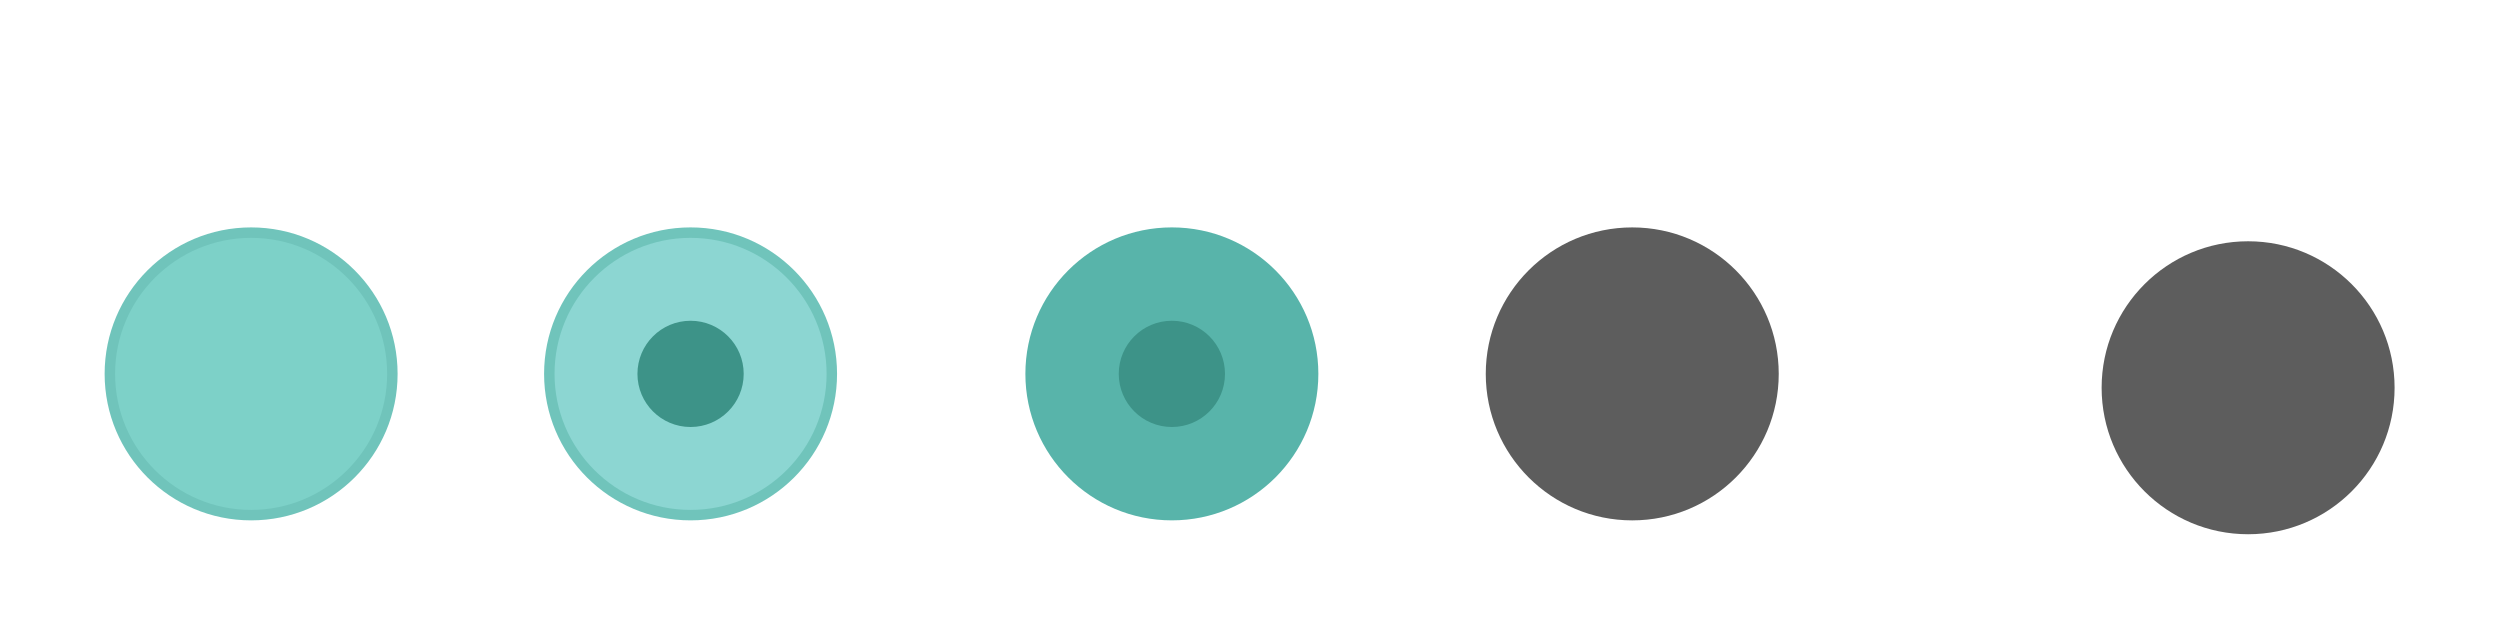
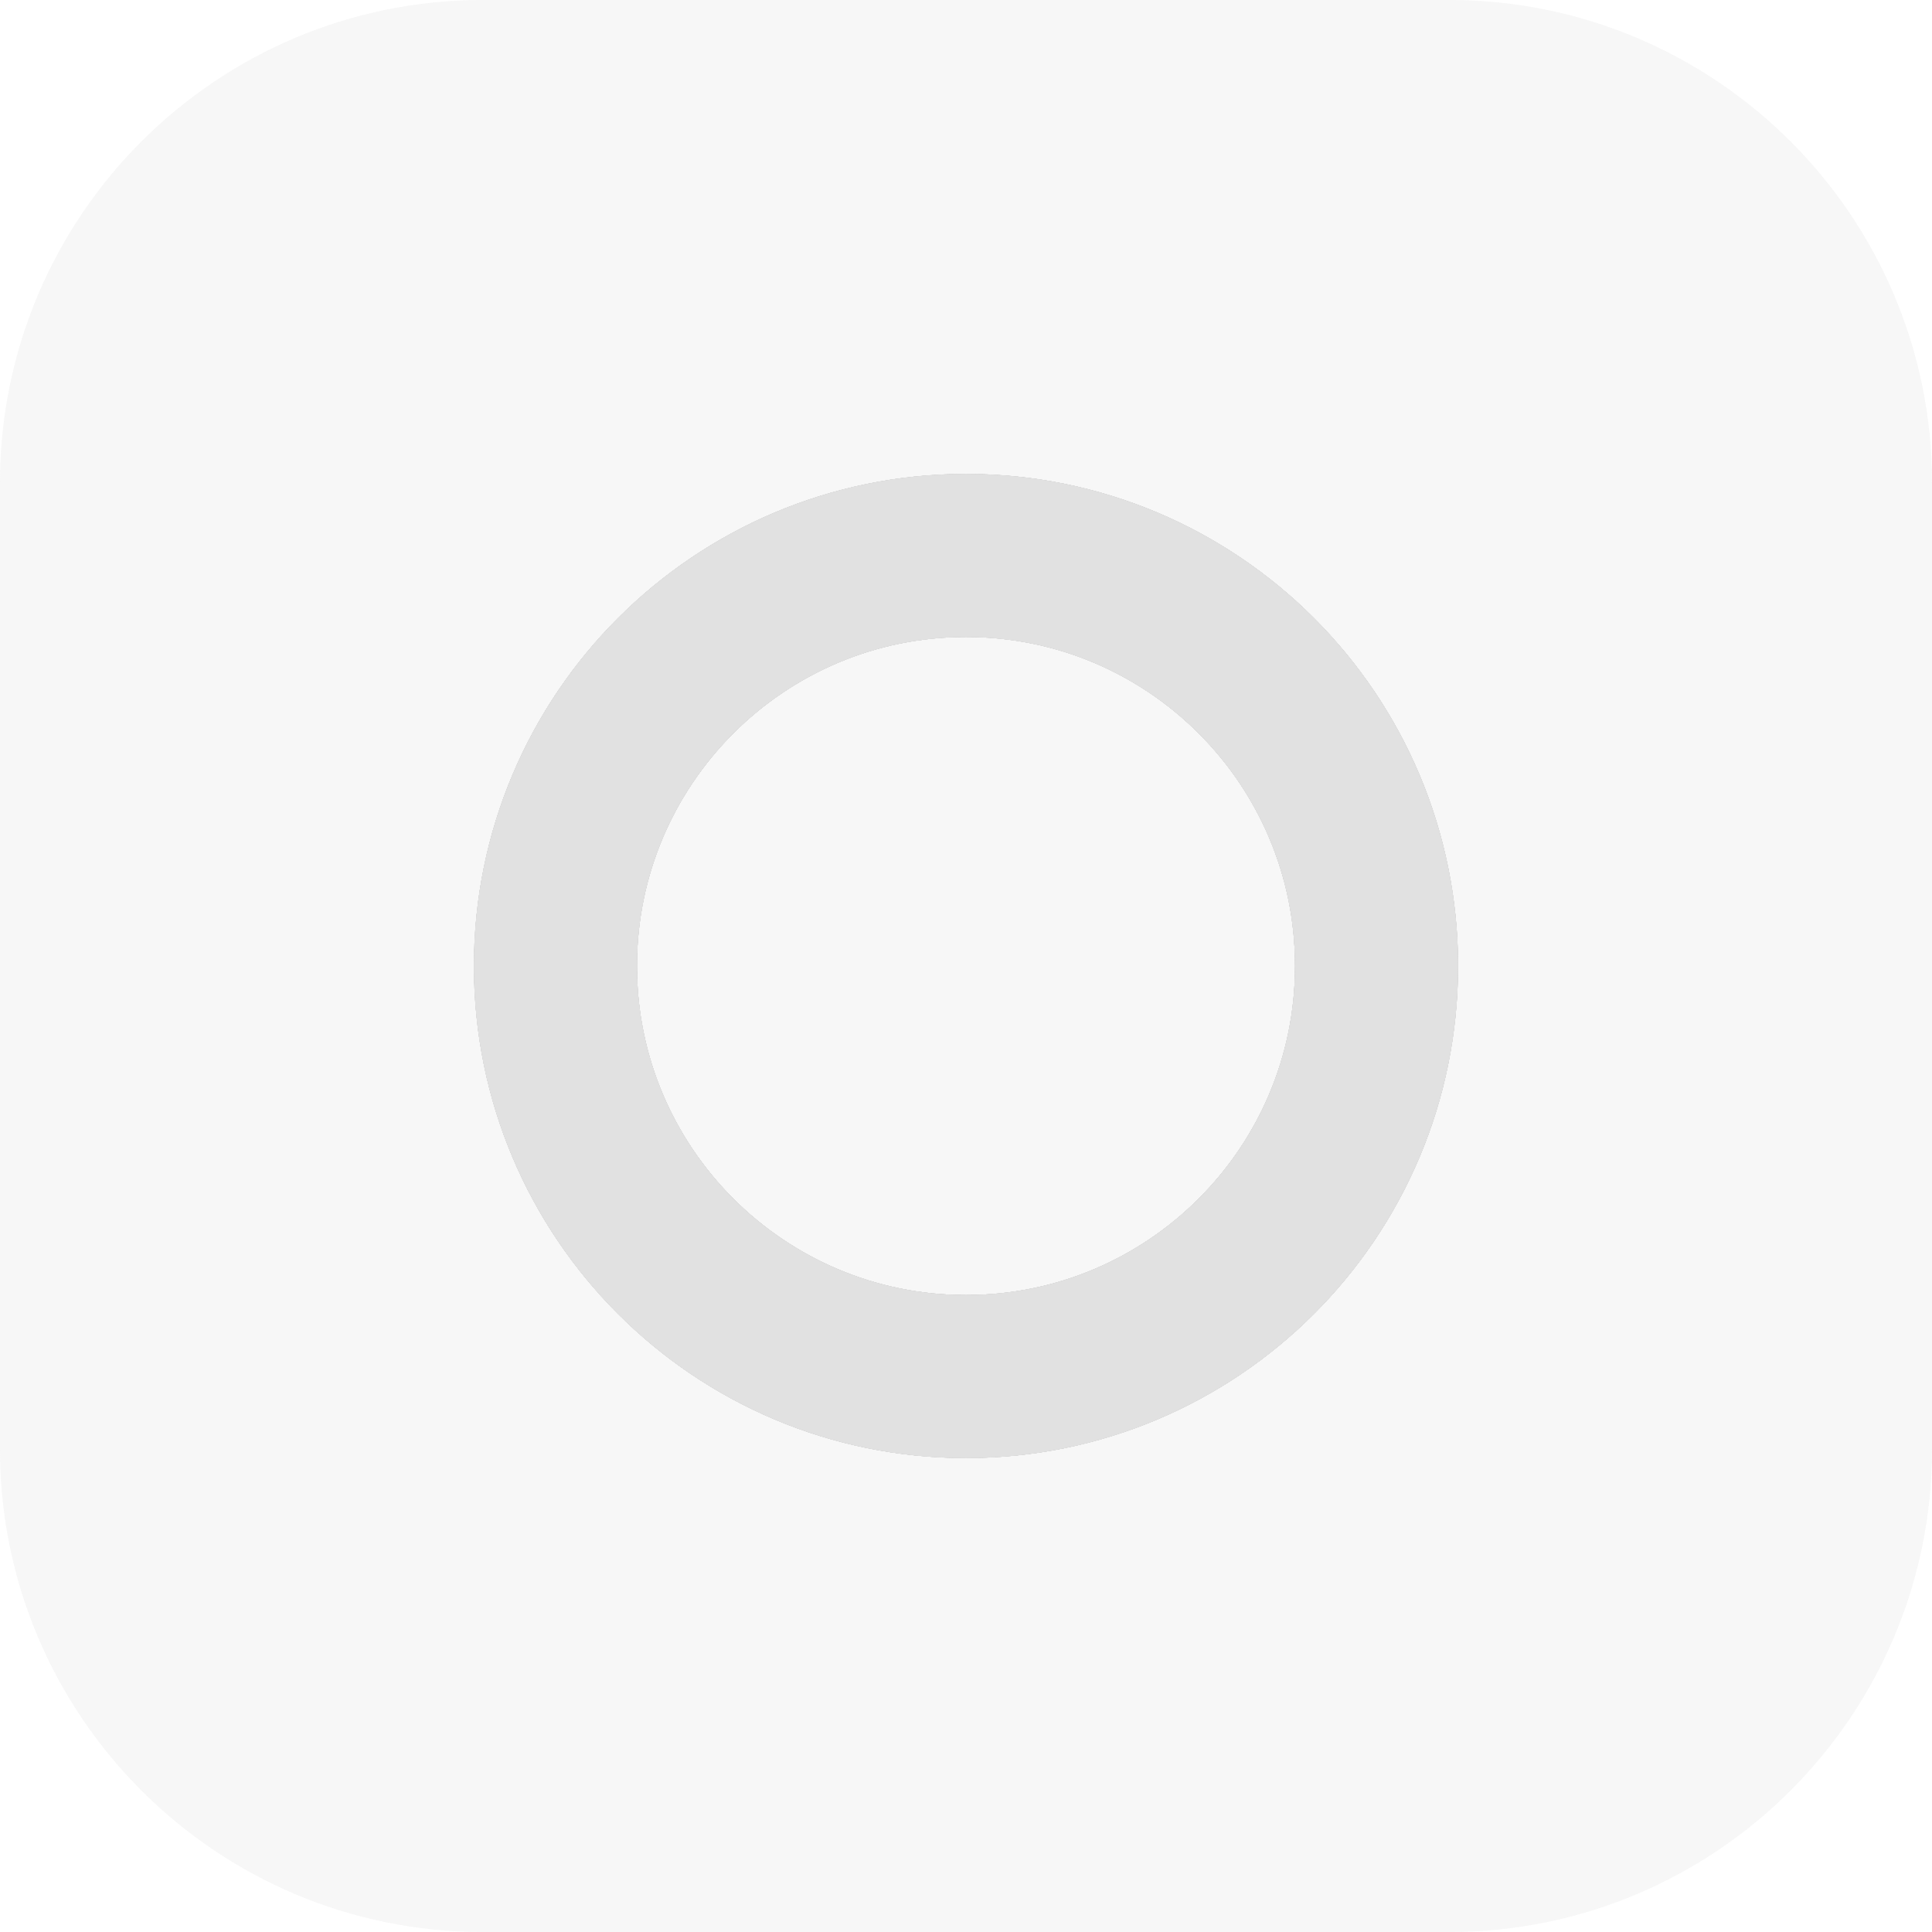
- <svg xmlns="http://www.w3.org/2000/svg" xmlns:xlink="http://www.w3.org/1999/xlink" width="119.467" height="29.867" id="svg4428" version="1.1">
-   <defs id="defs4430">
-     <linearGradient id="linearGradient3913">
-       <stop style="stop-color:#ffffff;stop-opacity:1;" offset="0" id="stop3915" />
-       <stop id="stop3921" offset="0.5" style="stop-color:#ffffff;stop-opacity:0.498;" />
-       <stop style="stop-color:#ffffff;stop-opacity:0;" offset="1" id="stop3917" />
-     </linearGradient>
-     <linearGradient id="linearGradient3868">
-       <stop style="stop-color:#5a5a5a;stop-opacity:1;" offset="0" id="stop3870" />
-       <stop style="stop-color:#646464;stop-opacity:1;" offset="1" id="stop3872" />
-     </linearGradient>
-     <linearGradient id="linearGradient3813">
-       <stop style="stop-color:#666666;stop-opacity:1;" offset="0" id="stop3815" />
-       <stop style="stop-color:#636363;stop-opacity:1;" offset="1" id="stop3817" />
-     </linearGradient>
-     <linearGradient id="linearGradient3787">
-       <stop style="stop-color:#e5e5df;stop-opacity:1;" offset="0" id="stop3789" />
-       <stop style="stop-color:#dadad4;stop-opacity:1;" offset="1" id="stop3791" />
-     </linearGradient>
-     <linearGradient id="linearGradient3806-3-5-6">
-       <stop style="stop-color:#303030;stop-opacity:1;" offset="0" id="stop3808-6-9-1" />
-       <stop style="stop-color:#232323;stop-opacity:1;" offset="1" id="stop3810-4-6-3" />
-     </linearGradient>
-     <linearGradient xlink:href="#linearGradient3787" id="linearGradient3793" x1="40" y1="1044.362" x2="40" y2="1032.362" gradientUnits="userSpaceOnUse" />
-     <linearGradient xlink:href="#linearGradient3787" id="linearGradient3828" gradientUnits="userSpaceOnUse" x1="40" y1="1044.362" x2="40" y2="1032.362" gradientTransform="matrix(1.166667,0,0,1.076923,-6.5,-80.33555)" />
-     <linearGradient xlink:href="#linearGradient3787-8" id="linearGradient3835" gradientUnits="userSpaceOnUse" gradientTransform="matrix(1.166667,0,0,1.076923,-35.5,-1105.698)" x1="40" y1="1044.362" x2="40" y2="1032.362" />
-     <linearGradient xlink:href="#linearGradient3787-8" id="linearGradient3835-4" gradientUnits="userSpaceOnUse" gradientTransform="matrix(1.166667,0,0,1.076923,-35.5,-1105.698)" x1="40" y1="1044.362" x2="40" y2="1032.362" />
-     <linearGradient id="linearGradient3787-8">
-       <stop style="stop-color:#f5f5ee;stop-opacity:1;" offset="0" id="stop3789-2" />
-       <stop style="stop-color:#e6e6df;stop-opacity:1;" offset="1" id="stop3791-6" />
-     </linearGradient>
-     <linearGradient xlink:href="#linearGradient3787-8" id="linearGradient3835-3" gradientUnits="userSpaceOnUse" gradientTransform="matrix(1.166667,0,0,1.076923,-35.5,-1105.698)" x1="40" y1="1044.362" x2="40" y2="1032.362" />
-     <linearGradient id="linearGradient3787-7">
-       <stop style="stop-color:#f5f5ee;stop-opacity:1;" offset="0" id="stop3789-3" />
-       <stop style="stop-color:#e6e6e0;stop-opacity:1;" offset="1" id="stop3791-3" />
-     </linearGradient>
-     <linearGradient xlink:href="#linearGradient3787" id="linearGradient3807" x1="11" y1="15.75" x2="11" y2="8.25" gradientUnits="userSpaceOnUse" />
-     <linearGradient xlink:href="#linearGradient3813" id="linearGradient3819" x1="29.5" y1="15.2" x2="29.5" y2="8.8" gradientUnits="userSpaceOnUse" />
-     <linearGradient xlink:href="#linearGradient4231" id="linearGradient3807-1" x1="10" y1="7" x2="10" y2="15.889" gradientUnits="userSpaceOnUse" />
-     <linearGradient id="linearGradient4231">
-       <stop id="stop4233" offset="0" style="stop-color:#e7e7e1;stop-opacity:1;" />
-       <stop id="stop4239" offset="1" style="stop-color:#dadad3;stop-opacity:1;" />
-     </linearGradient>
-     <linearGradient xlink:href="#linearGradient4231-1" id="linearGradient3807-1-1" x1="10" y1="15.889" x2="10" y2="7" gradientUnits="userSpaceOnUse" />
-     <linearGradient id="linearGradient4231-1">
-       <stop id="stop4233-6" offset="0" style="stop-color:#e5e5de;stop-opacity:1;" />
-       <stop id="stop4239-7" offset="1" style="stop-color:#dadad3;stop-opacity:1;" />
-     </linearGradient>
-     <linearGradient id="linearGradient4363">
-       <stop style="stop-color:#979791;stop-opacity:1;" offset="0" id="stop4365" />
-       <stop style="stop-color:#dadad4;stop-opacity:0;" offset="1" id="stop4367" />
-     </linearGradient>
-     <linearGradient id="linearGradient4363-7">
-       <stop style="stop-color:#f5f5ef;stop-opacity:1;" offset="0" id="stop4365-9" />
-       <stop style="stop-color:#dadad4;stop-opacity:0;" offset="1" id="stop4367-8" />
-     </linearGradient>
-     <linearGradient xlink:href="#linearGradient4231-7" id="linearGradient4361" gradientUnits="userSpaceOnUse" gradientTransform="matrix(1.1875,0,0,1,-41.25,0)" x1="248.632" y1="79" x2="248.632" y2="58" />
-     <linearGradient id="linearGradient4231-7">
-       <stop id="stop4233-4" offset="0" style="stop-color:#e6e6df;stop-opacity:1;" />
-       <stop id="stop4239-8" offset="1" style="stop-color:#d1d1ca;stop-opacity:1;" />
-     </linearGradient>
-     <linearGradient xlink:href="#linearGradient4231-7" id="linearGradient3127" gradientUnits="userSpaceOnUse" gradientTransform="matrix(1.1875,0,0,1,-262.25,-55.99998)" x1="248.632" y1="79" x2="248.632" y2="58" />
-     <linearGradient xlink:href="#linearGradient4231-7" id="linearGradient3154" gradientUnits="userSpaceOnUse" gradientTransform="matrix(1.1875,0,0,1,-262.25,-55.99998)" x1="248.632" y1="79" x2="248.632" y2="58" />
-     <linearGradient xlink:href="#linearGradient4231-7" id="linearGradient3159" gradientUnits="userSpaceOnUse" gradientTransform="matrix(1.1875,0,0,1,-249.25,-54.99998)" x1="248.632" y1="79" x2="248.632" y2="58" />
-     <linearGradient xlink:href="#linearGradient4231-7-9" id="linearGradient3159-0" gradientUnits="userSpaceOnUse" gradientTransform="matrix(1.1875,0,0,1,-262.25,-55.99998)" x1="248.632" y1="79" x2="248.632" y2="58" />
-     <linearGradient id="linearGradient4231-7-9">
-       <stop id="stop4233-4-2" offset="0" style="stop-color:#e6e6df;stop-opacity:1;" />
-       <stop id="stop4239-8-9" offset="1" style="stop-color:#d1d1ca;stop-opacity:1;" />
-     </linearGradient>
-     <linearGradient id="linearGradient4231-5">
-       <stop id="stop4233-41" offset="0" style="stop-color:#e5e5de;stop-opacity:1;" />
-       <stop id="stop4239-73" offset="1" style="stop-color:#dadad3;stop-opacity:1;" />
-     </linearGradient>
-     <linearGradient xlink:href="#linearGradient4231-7-7" id="linearGradient3159-1" gradientUnits="userSpaceOnUse" gradientTransform="matrix(1.1875,0,0,1,-262.25,-55.99998)" x1="248.632" y1="79" x2="248.632" y2="58" />
-     <linearGradient id="linearGradient4231-7-7">
-       <stop id="stop4233-4-7" offset="0" style="stop-color:#e6e6df;stop-opacity:1;" />
-       <stop id="stop4239-8-2" offset="1" style="stop-color:#d1d1ca;stop-opacity:1;" />
-     </linearGradient>
-     <linearGradient xlink:href="#linearGradient4231-73" id="linearGradient3807-1-7" x1="10" y1="15.889" x2="10" y2="7" gradientUnits="userSpaceOnUse" />
-     <linearGradient id="linearGradient4231-73">
-       <stop id="stop4233-1" offset="0" style="stop-color:#e5e5de;stop-opacity:1;" />
-       <stop id="stop4239-85" offset="1" style="stop-color:#dadad3;stop-opacity:1;" />
-     </linearGradient>
-   </defs>
-   <g id="layer1" transform="translate(0,-1092.653)">
-     <g id="4" transform="translate(86.4,-3.2)" />
-     <g id="active-center" transform="matrix(0.01754682,0,0,-0.01754674,2.881474,1117.591)" style="stroke-width:1.261">
-       <path id="path899" style="fill:#70c4bb;fill-opacity:1;fill-rule:evenodd;stroke:none;stroke-width:1.345;enable-background:new;opacity:0" d="m 519.669,-52.931 c 251.8,0 455.92,204.124 455.92,455.928 0,251.795 -204.12,455.92 -455.92,455.92 -251.799,0 -455.924,-204.125 -455.924,-455.92 0,-251.804 204.125,-455.928 455.924,-455.928" />
-       <path d="m 519.669,4.057 c 220.326,0 398.932,178.61 398.932,398.939 0,220.321 -178.606,398.932 -398.932,398.932 -220.325,0 -398.935,-178.611 -398.935,-398.932 0,-220.33 178.61,-398.939 398.935,-398.939" style="fill:#70c4bb;fill-opacity:1;fill-rule:evenodd;stroke:none;stroke-width:1.345;enable-background:new" id="path14-3" />
-       <path d="m 519.667,32.559 c 204.586,0 370.438,165.849 370.438,370.438 0,204.581 -165.852,370.43 -370.438,370.43 -204.585,0 -370.437,-165.849 -370.437,-370.43 0,-204.588 165.853,-370.438 370.437,-370.438" style="fill:#7dd1c8;fill-opacity:1;fill-rule:evenodd;stroke:none;stroke-width:1.345;enable-background:new" id="path16-6" />
+ <svg xmlns="http://www.w3.org/2000/svg" width="16" height="16" viewBox="0 0 16 16" version="1.1">
+   <g id="active-center">
+     <rect width="16" height="16" fill="#000000" opacity="0" />
+     <g fill="none" stroke="#e1e1e1" stroke-width="1.35" stroke-linecap="round" stroke-linejoin="round" opacity="1">
+       <circle cx="8" cy="8" r="3.4" />
    </g>
-     <g id="hover-center" transform="matrix(0.01754674,0,0,-0.01754674,24.89582,1118.601)" style="stroke-width:1.261">
-       <path id="path901" style="opacity:0;fill:#8cd6d2;fill-opacity:1;fill-rule:evenodd;stroke:none;stroke-width:1.345;enable-background:new" d="m 461.865,4.637 c 251.802,0 455.923,204.125 455.923,455.929 0,251.795 -204.121,455.921 -455.923,455.921 -251.801,0 -455.927,-204.126 -455.927,-455.921 0,-251.805 204.126,-455.929 455.927,-455.929" />
-       <path d="m 461.864,61.63 c 220.326,0 398.931,178.608 398.931,398.936 0,220.32 -178.605,398.929 -398.931,398.929 -220.324,0 -398.934,-178.609 -398.934,-398.929 0,-220.328 178.61,-398.936 398.934,-398.936" style="fill:#70c4bb;fill-opacity:1;fill-rule:evenodd;stroke:none;stroke-width:1.345;enable-background:new" id="path14-3-7" />
-       <path d="m 461.863,90.129 c 204.587,0 370.439,165.849 370.439,370.437 0,204.581 -165.853,370.43 -370.439,370.43 -204.586,0 -370.439,-165.849 -370.439,-370.43 0,-204.588 165.854,-370.437 370.439,-370.437" style="fill:#8cd6d2;fill-opacity:1;fill-rule:evenodd;stroke:none;stroke-width:1.345;enable-background:new" id="path16-5" />
-       <ellipse cy="-460.562" cx="461.863" id="path4179" style="opacity:1;fill:#3d9388;fill-opacity:1;stroke:none;stroke-width:121.58;stroke-miterlimit:4;stroke-dasharray:none;stroke-opacity:1;enable-background:new" rx="144.677" ry="144.677" transform="scale(1,-1)" />
+   </g>
+   <g id="inactive-center">
+     <rect width="16" height="16" fill="#000000" opacity="0" />
+     <g fill="none" stroke="#787878" stroke-width="1.35" stroke-linecap="round" stroke-linejoin="round" opacity="1">
+       <circle cx="8" cy="8" r="3.4" />
    </g>
-     <g id="pressed-center" transform="matrix(0.01754674,0,0,-0.01754682,47.89582,1118.7)" style="stroke-width:1.261">
-       <path d="m 461.864,10.287 c 251.802,0 455.923,204.124 455.923,455.927 0,251.794 -204.122,455.919 -455.923,455.919 -251.801,0 -455.927,-204.125 -455.927,-455.919 0,-251.804 204.126,-455.927 455.927,-455.927" style="fill:#58b4aa;fill-opacity:1;fill-rule:evenodd;stroke:none;stroke-width:1.345;opacity:0" id="path903" />
-       <path id="path14-2" style="fill:#58b4aa;fill-opacity:1;fill-rule:evenodd;stroke:none;stroke-width:1.345" d="m 461.864,67.278 c 220.326,0 398.933,178.608 398.933,398.936 0,220.32 -178.606,398.929 -398.933,398.929 -220.326,0 -398.936,-178.609 -398.936,-398.929 0,-220.328 178.611,-398.936 398.936,-398.936" />
-       <path id="path16-9" style="fill:#58b4aa;fill-opacity:1;fill-rule:evenodd;stroke:none;stroke-width:1.345" d="m 461.863,95.779 c 204.587,0 370.439,165.848 370.439,370.436 0,204.58 -165.853,370.428 -370.439,370.428 -204.586,0 -370.439,-165.848 -370.439,-370.428 0,-204.587 165.854,-370.436 370.439,-370.436" />
-       <ellipse transform="scale(1,-1)" ry="144.676" rx="144.677" style="opacity:1;fill:#3d9388;fill-opacity:1;stroke:none;stroke-width:121.58;stroke-miterlimit:4;stroke-dasharray:none;stroke-opacity:1;enable-background:new" id="path4179-6" cx="461.863" cy="-466.21" />
+   </g>
+   <g id="hover-center">
+     <rect width="16" height="16" fill="#000000" opacity="0" />
+     <rect width="16" height="16" rx="4" fill="#e1e1e1" opacity="0.11" />
+     <g fill="none" stroke="#e1e1e1" stroke-width="1.35" stroke-linecap="round" stroke-linejoin="round" opacity="1">
+       <circle cx="8" cy="8" r="3.4" />
    </g>
-     <g transform="translate(-223,1371.158)" style="display:inline" id="inactive-center">
-       <rect ry="1.6930764e-05" y="-268.638" x="293" height="16" width="16" id="rect1561-02-6" style="opacity:0;fill:#000000;fill-opacity:1;stroke:none;stroke-width:0.474;stroke-linejoin:miter;stroke-miterlimit:4;stroke-dasharray:none;stroke-opacity:1;paint-order:markers stroke fill" />
-       <g transform="translate(294,-267.6378)" id="titlebutton-close-backdrop-1-3-4" style="enable-background:new">
-         <g transform="translate(-5,-1033.362)" id="g6-97-7-3">
-           <path style="fill:#5d5d5d;fill-opacity:1;fill-rule:evenodd;stroke:none" d="m 12,1047.362 c 3.866,0 7,-3.134 7,-7 0,-3.866 -3.134,-7 -7,-7 -3.866,0 -7,3.134 -7,7 0,3.866 3.134,7 7,7" id="path2-361-5-3" />
-         </g>
-       </g>
+   </g>
+   <g id="pressed-center">
+     <rect width="16" height="16" fill="#000000" opacity="0" />
+     <rect width="16" height="16" rx="4" fill="#e1e1e1" opacity="0.2" />
+     <g fill="none" stroke="#e1e1e1" stroke-width="1.35" stroke-linecap="round" stroke-linejoin="round" opacity="1">
+       <circle cx="8" cy="8" r="3.4" />
    </g>
-     <use x="0" y="0" xlink:href="#inactive-center" id="deactivated-center" transform="translate(29.42976,0.6626)" width="100%" height="100%" />
+   </g>
+   <g id="deactivated-center">
+     <rect width="16" height="16" fill="#000000" opacity="0" />
+     <g fill="none" stroke="#e1e1e1" stroke-width="1.35" stroke-linecap="round" stroke-linejoin="round" opacity="0.35">
+       <circle cx="8" cy="8" r="3.4" />
+     </g>
  </g>
</svg>
